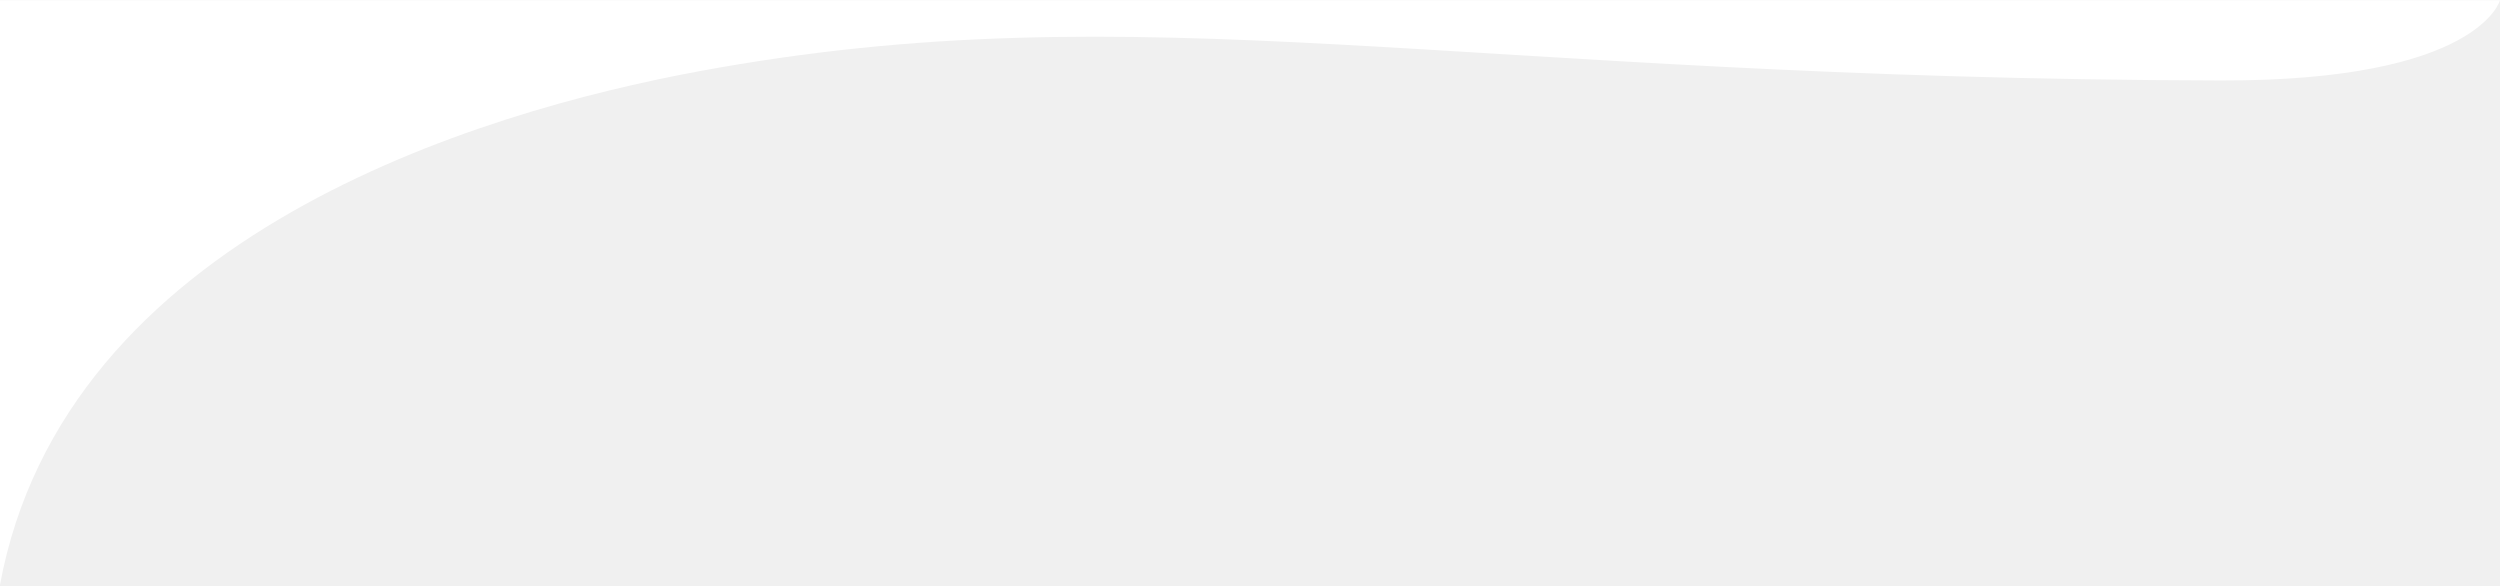
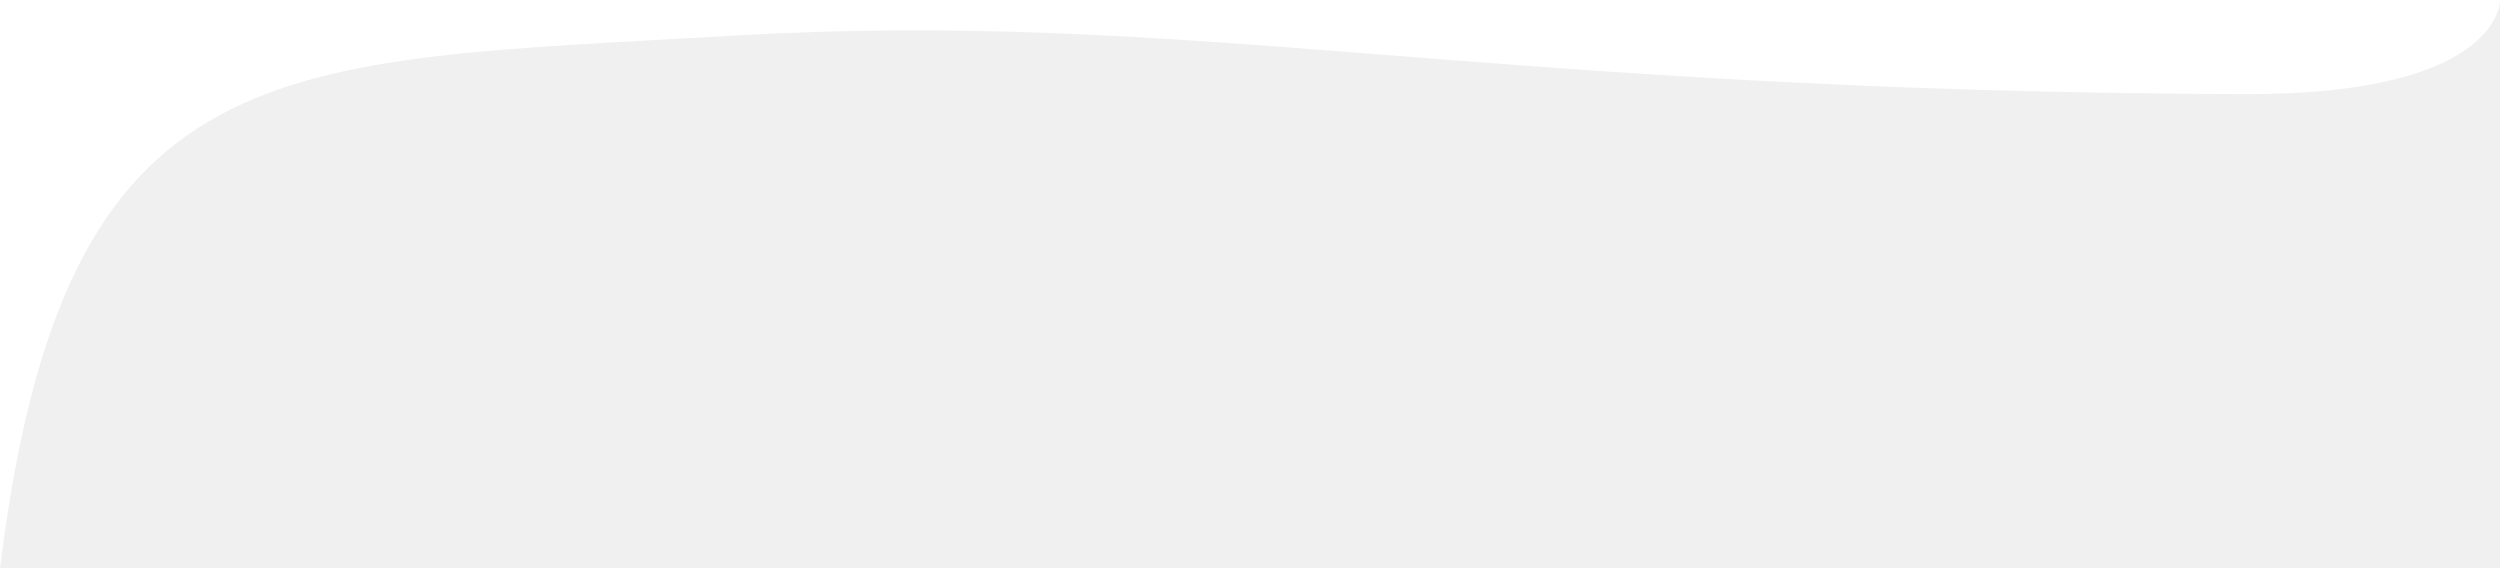
- <svg xmlns="http://www.w3.org/2000/svg" id="Calque_1" viewBox="0 0 4609 1080">
+ <svg xmlns="http://www.w3.org/2000/svg" id="Calque_1" viewBox="0 0 3082 700">
  <defs>
    <style>.cls-1{fill:#fff;}</style>
  </defs>
-   <path class="cls-1" d="m-.47,1080.36C118.02,433.64,882.32,206.61,1288.74,131.36c816.74-151.22,1392.91,14.03,2806.5,17C4570.59,149.36,4609,.36,4609,.36c-273.69,0-4608.65-.12-4609.47,0" />
+   <path class="cls-1" d="m0,701.05C79.22,54.33,340,77.05,902,44.05c565.67-33.22,919.84,69.03,1865,72C3084.83,117.05,3082,.05,3082,.05,2899.01.05.55-.07,0,.05" />
</svg>
